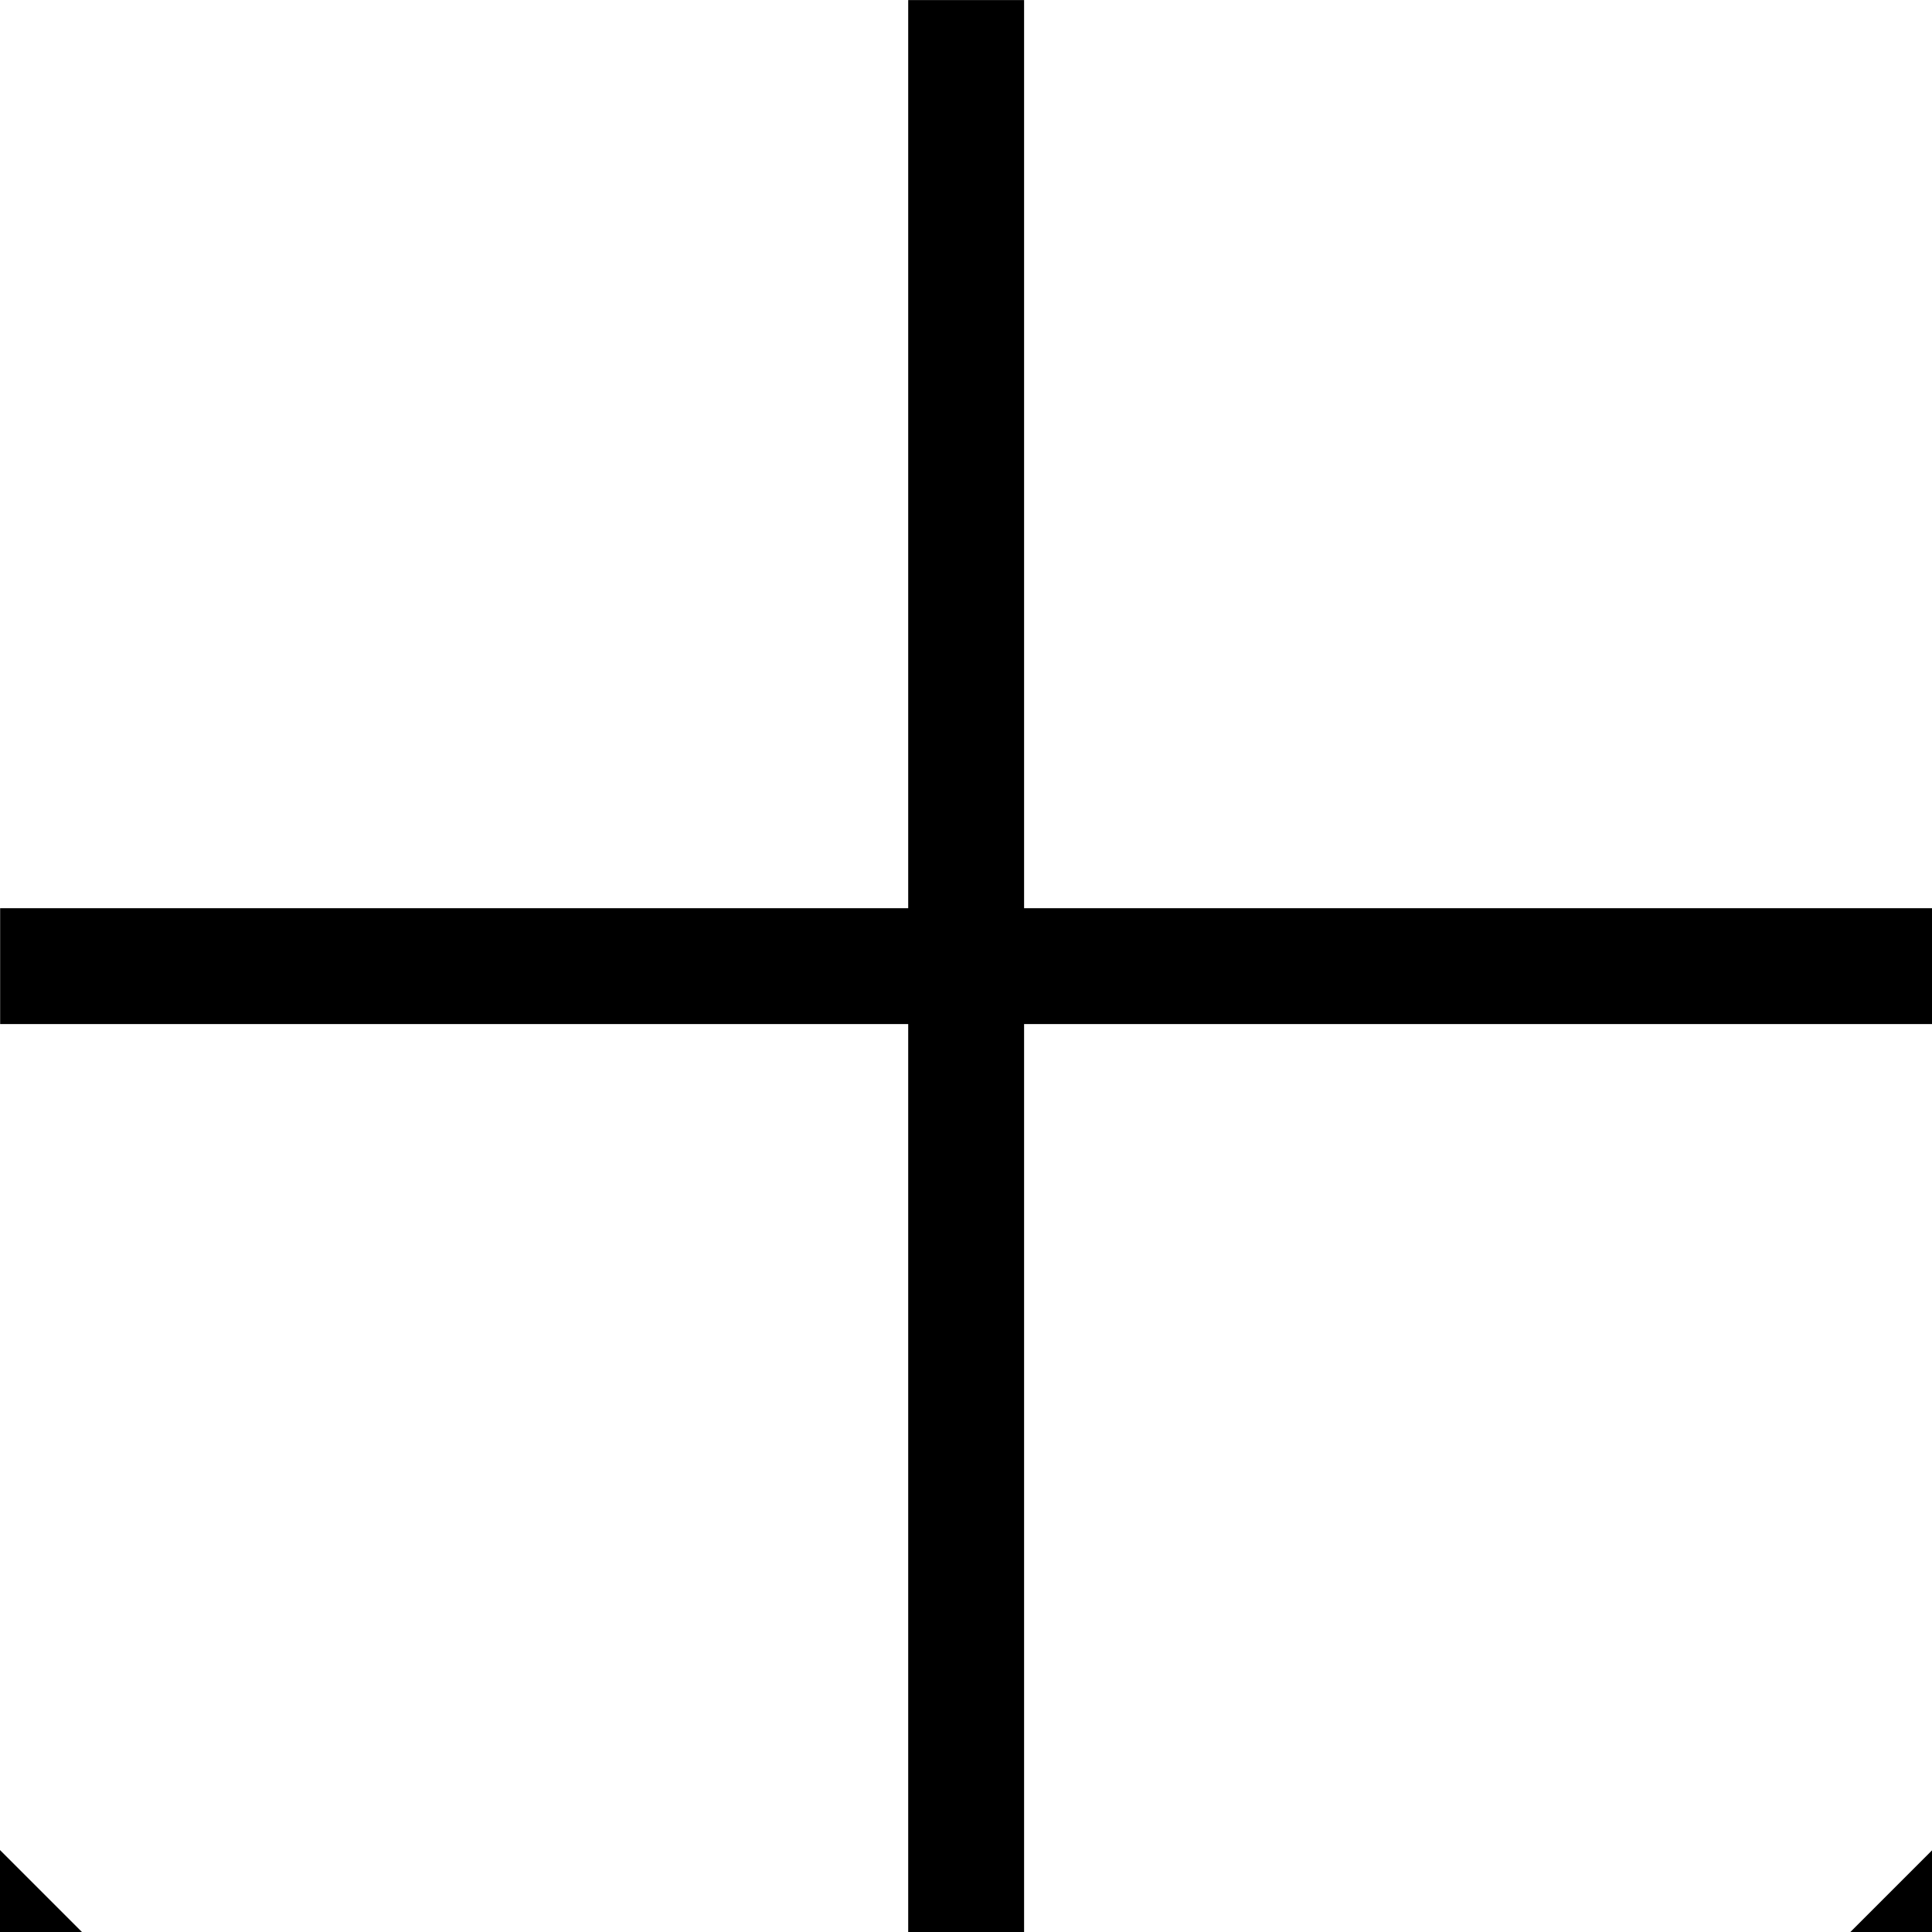
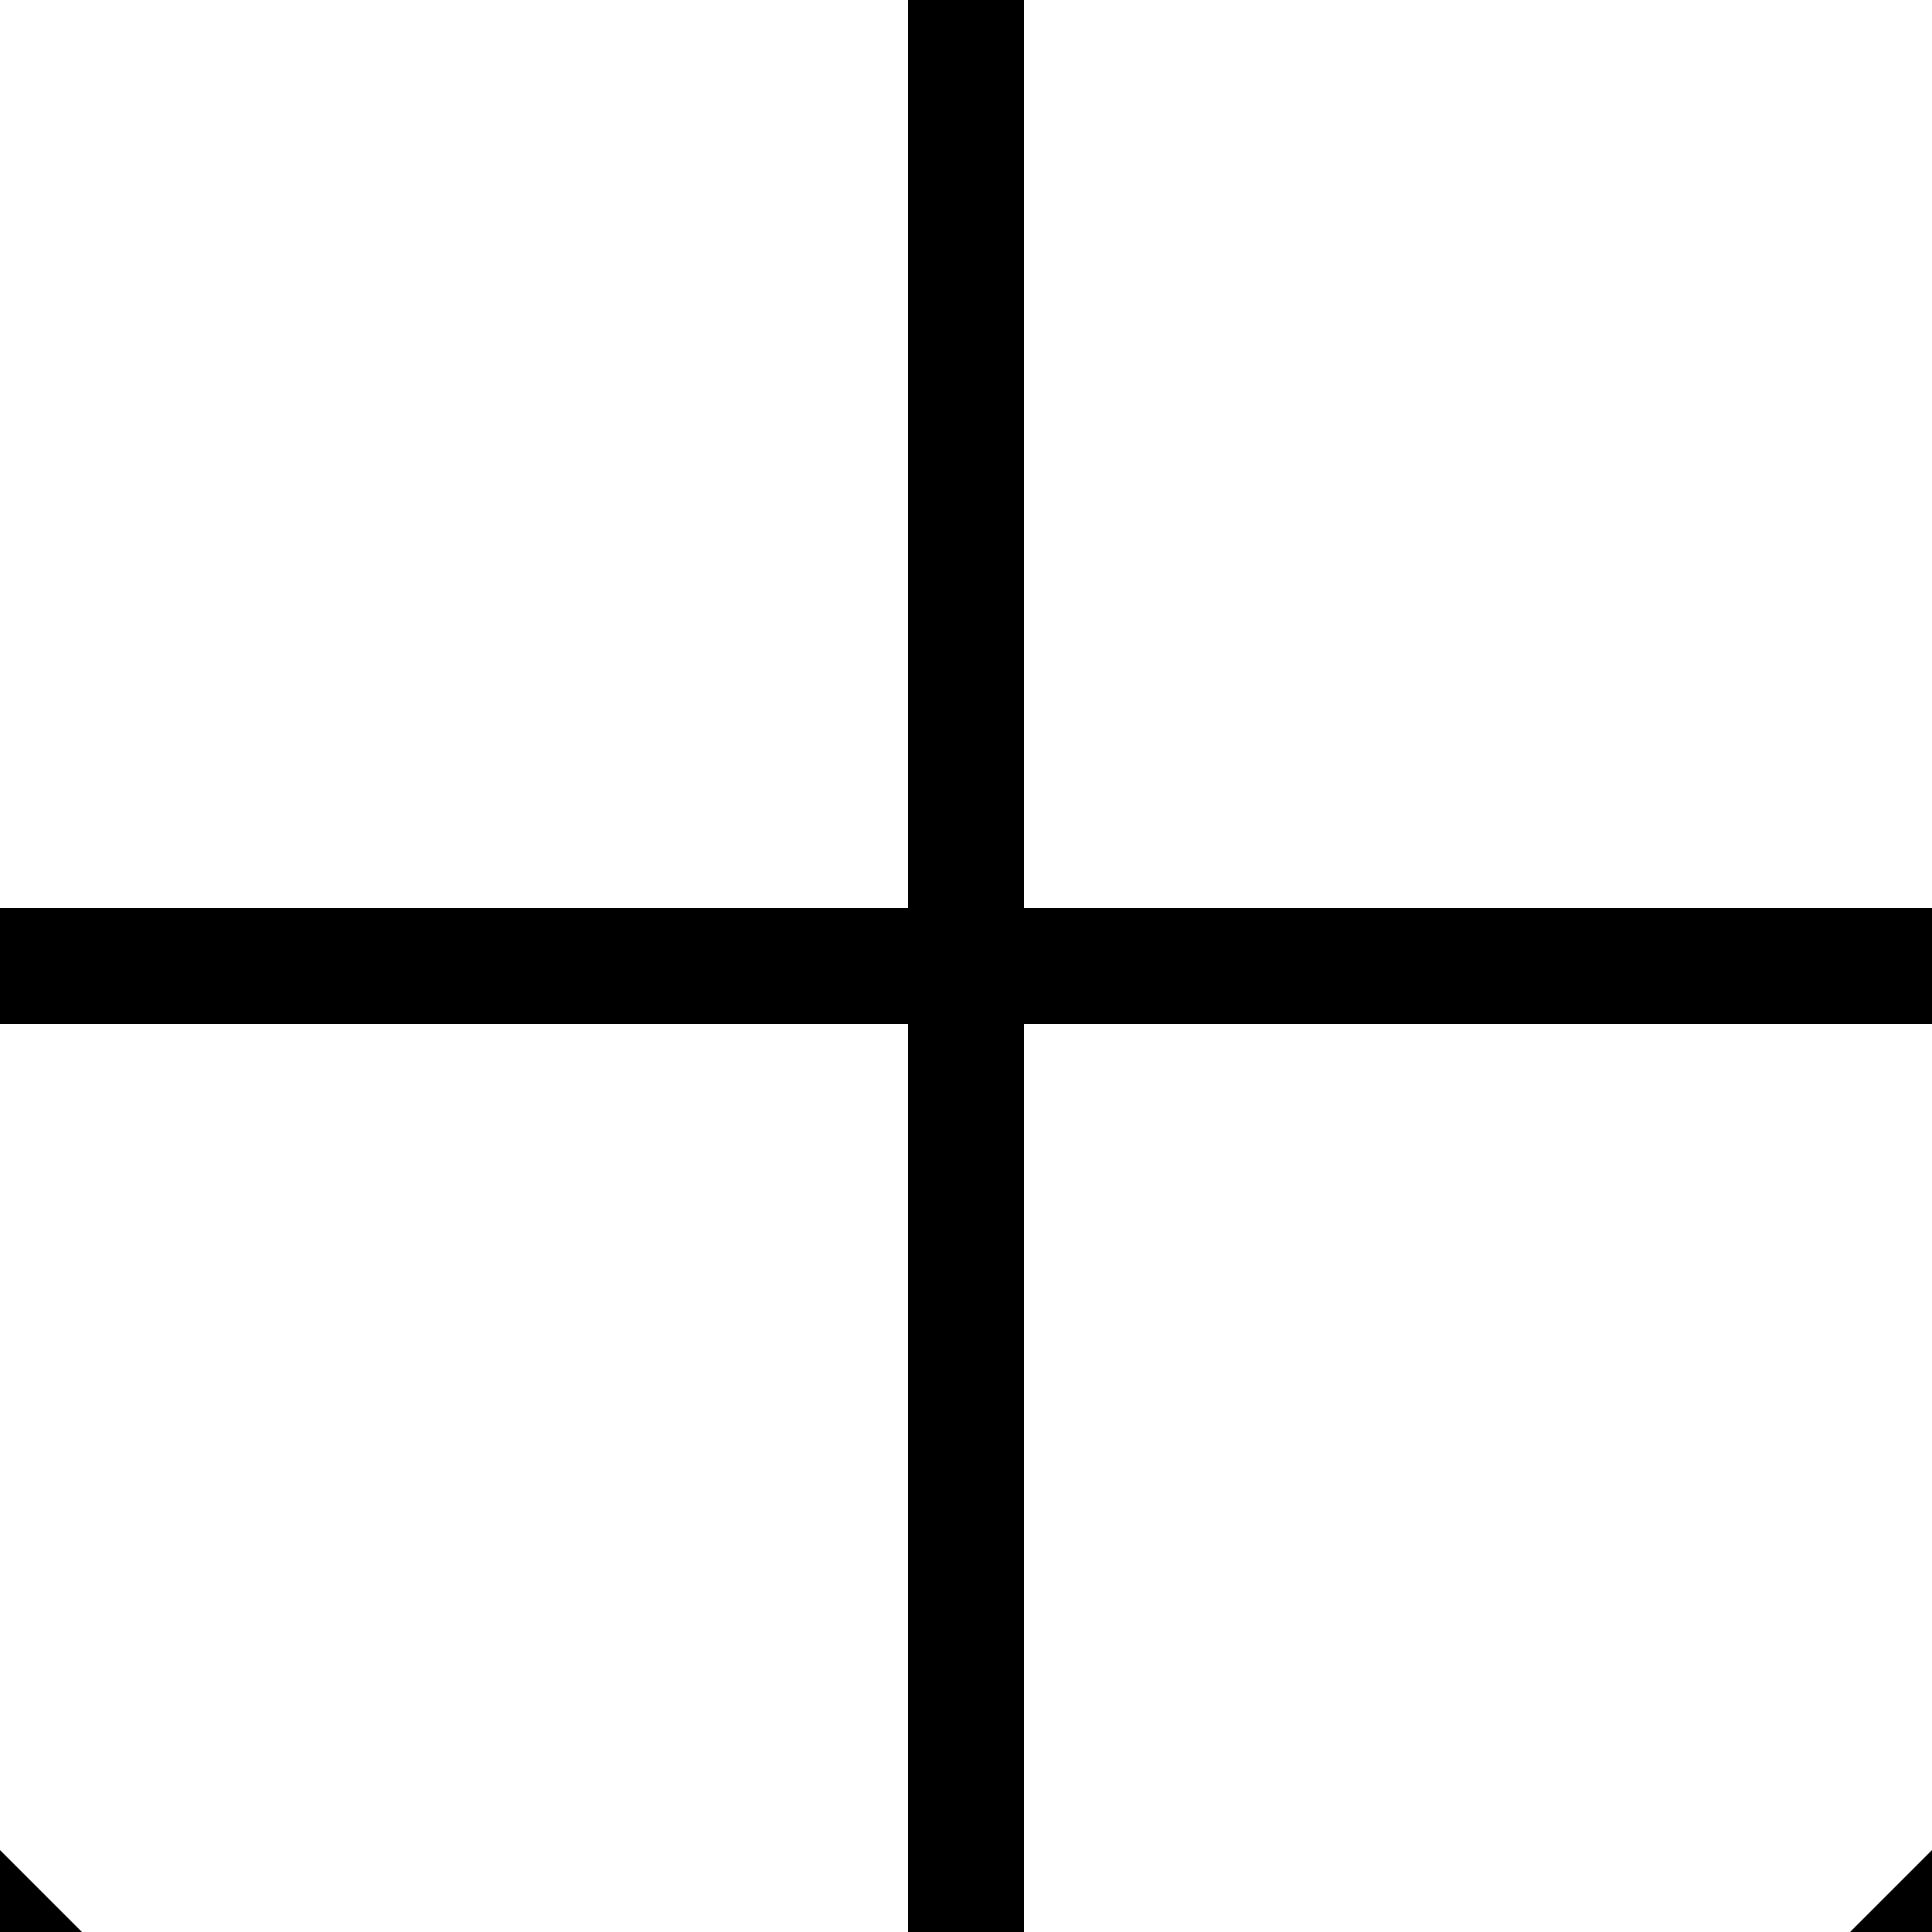
- <svg xmlns="http://www.w3.org/2000/svg" width="100" height="100" viewBox="0 0 26.458 26.458" version="1.1" id="svg1">
-   <defs id="defs1" />
-   <g id="layer1">
-     <path style="fill:#000000;fill-opacity:1;stroke:#000000;stroke-width:1.587;stroke-linecap:butt;stroke-linejoin:round;stroke-dasharray:none" d="M 26.46,13.231 H 0.002" id="path1" />
-     <path style="fill:#000000;fill-opacity:1;stroke:#000000;stroke-width:1.587;stroke-dasharray:none" d="M 13.231,0.001 V 26.46" id="path2" />
-     <path style="fill:#000000;fill-opacity:0;stroke:#000000;stroke-width:1.587;stroke-dasharray:none;paint-order:stroke fill markers" d="M 2.648,29.106 -2.644,23.814" id="path4" />
-     <path style="fill:#000000;fill-opacity:0;stroke:#000000;stroke-width:1.587;stroke-dasharray:none;paint-order:stroke fill markers" d="m 29.106,23.814 -5.292,5.292" id="path4-4" />
-   </g>
+ <svg xmlns="http://www.w3.org/2000/svg" version="1.1" width="100" height="100">
+   <style>
+     line {
+       stroke: black;
+     }
+   </style>
+   <line x1="50" x2="50" y1="0" y2="100" stroke-width="6" />
+   <line x1="0" x2="100" y1="50" y2="50" stroke-width="6" />
+   <line x1="-10" x2="10" y1="90" y2="110" stroke-width="6" />
+   <line x1="90" x2="110" y1="110" y2="90" stroke-width="6" />
</svg>
